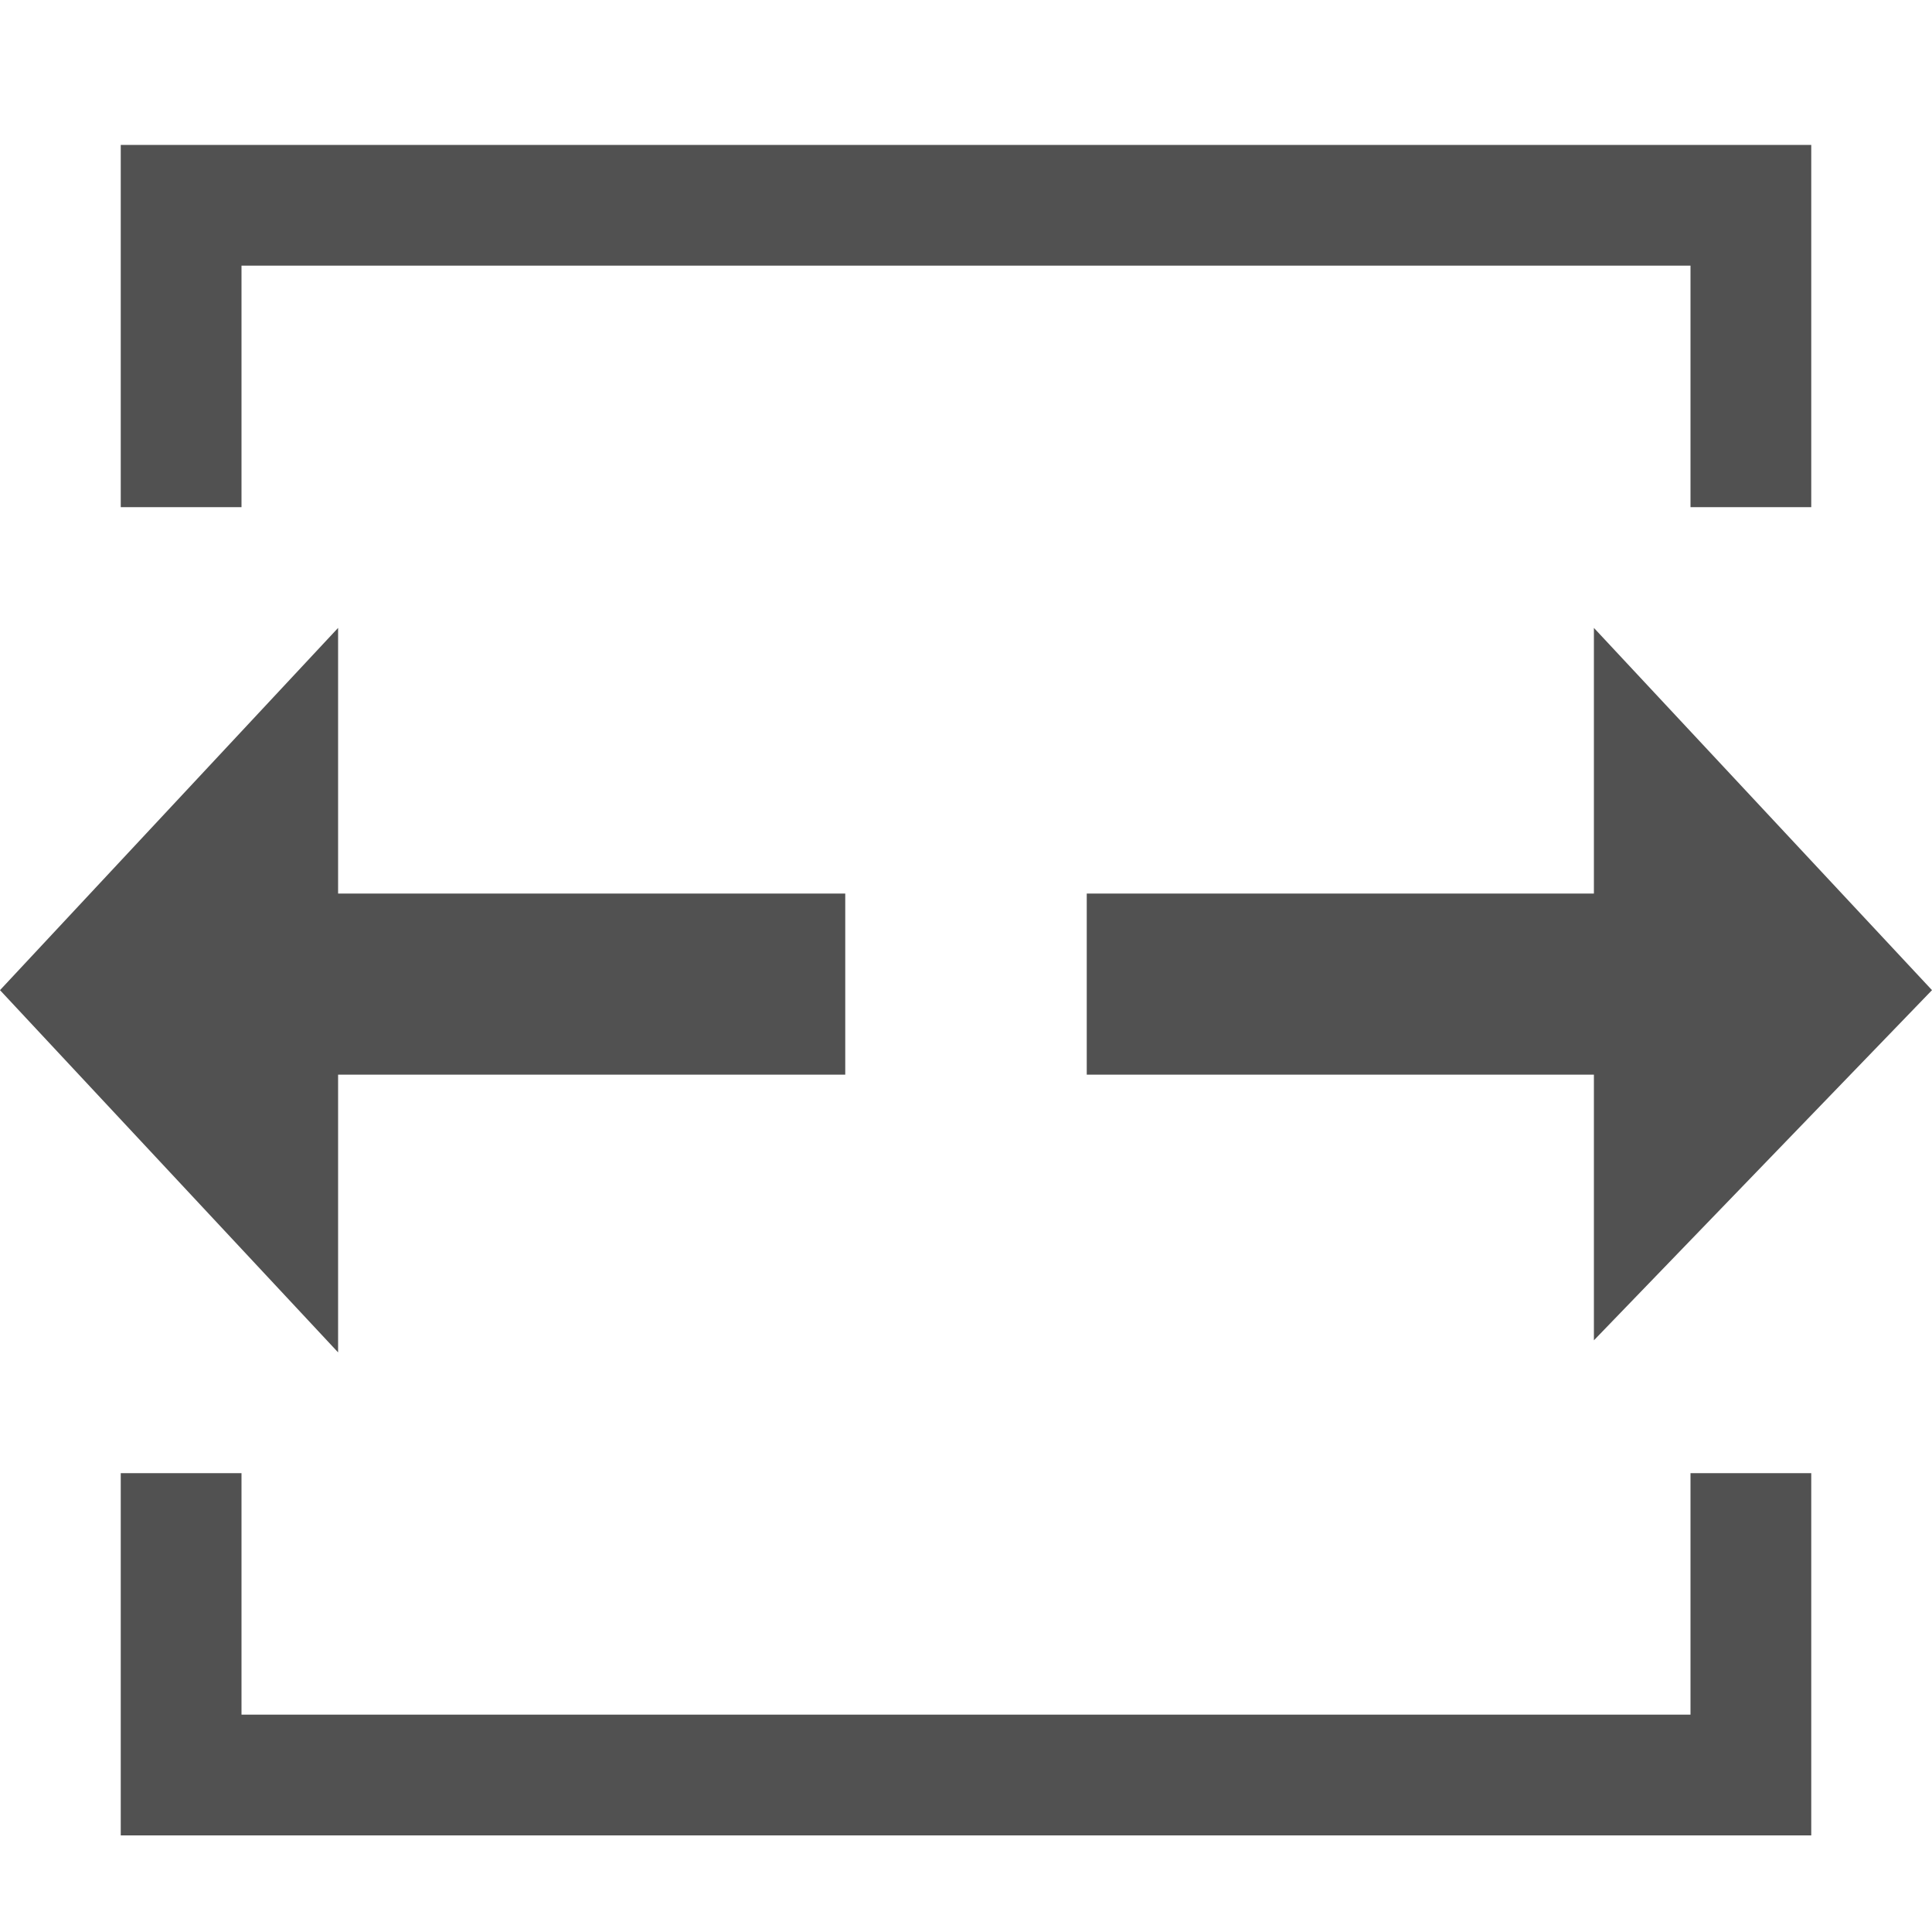
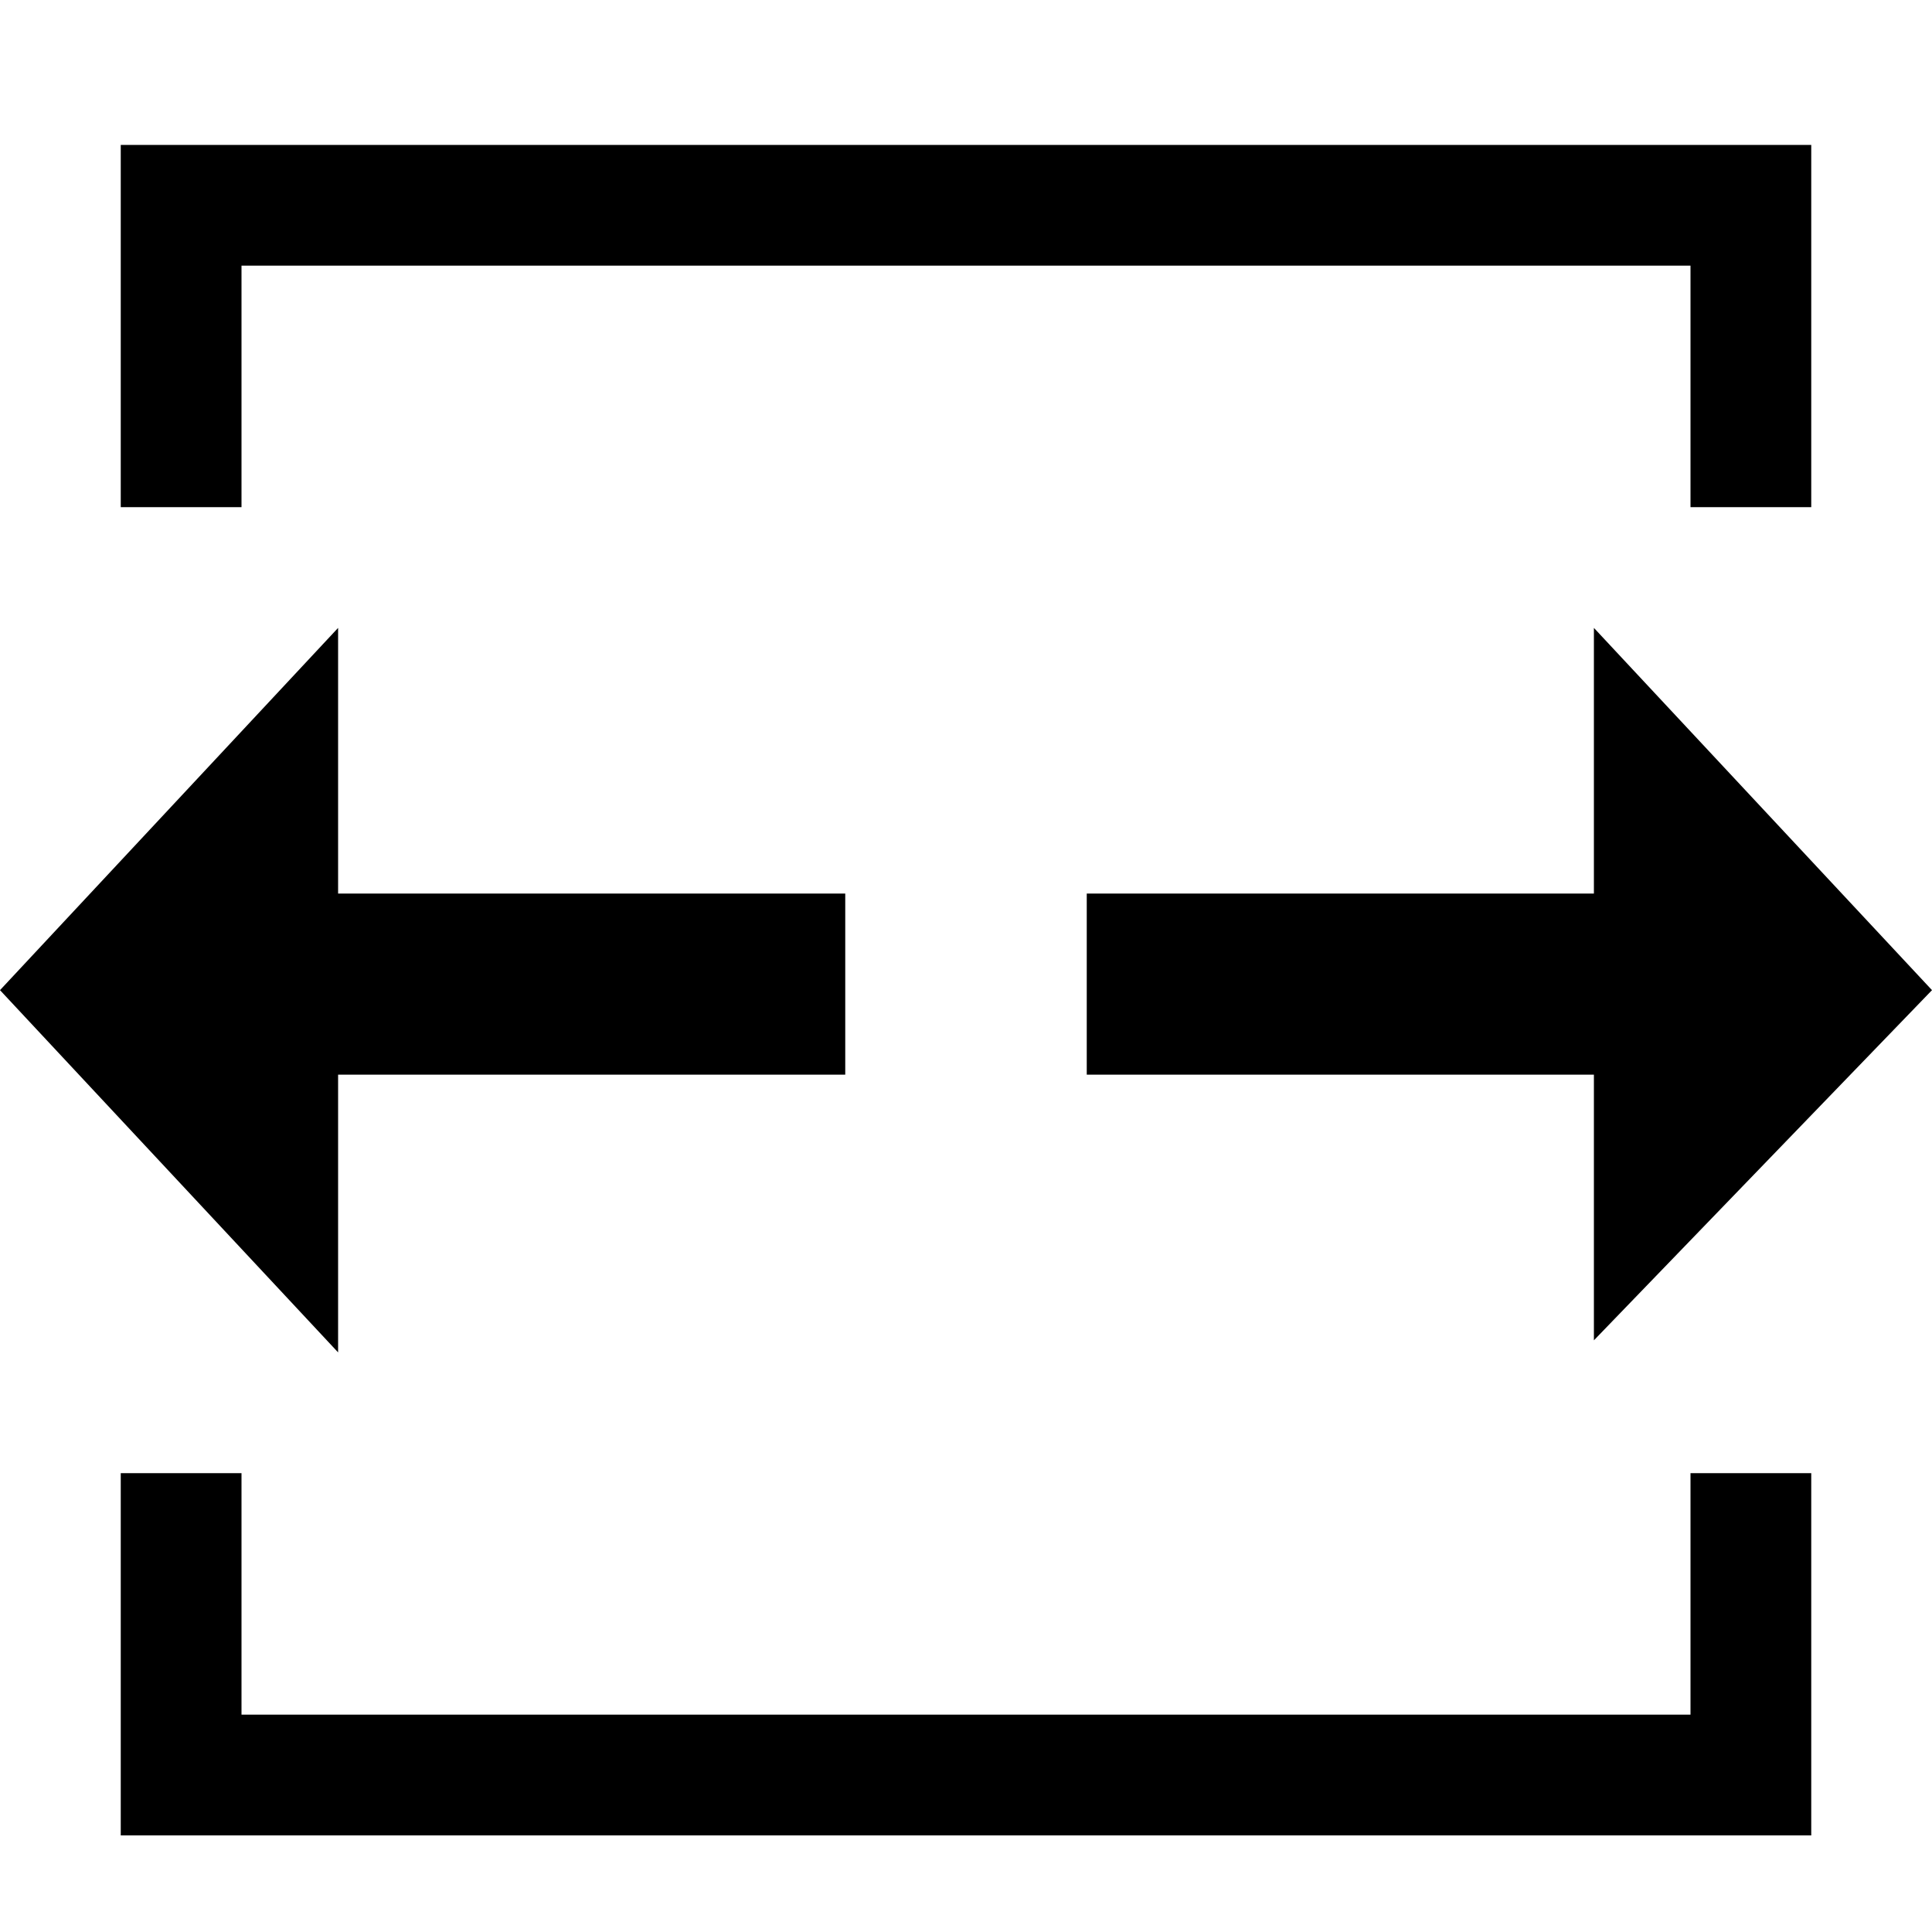
<svg xmlns="http://www.w3.org/2000/svg" t="1742649639774" class="icon" viewBox="0 0 1024 1024" version="1.1" p-id="1436" width="32" height="32">
-   <path d="M179.2 569.6h268.8v-96h-268.8v-140.8l-179.2 192 179.2 192v-147.2z m844.8-44.8l-179.2-192v140.8H576v96h268.8v140.8l179.2-185.6z m-896-384h768v128h64v-192h-896v192h64v-128z m768 768h-768v-128h-64v192h896v-192h-64v128z" fill="#515151" p-id="1437" />
+   <path d="M179.2 569.6h268.8v-96h-268.8v-140.8l-179.2 192 179.2 192v-147.2z m844.8-44.8l-179.2-192v140.8H576v96h268.8v140.8l179.2-185.6z m-896-384h768v128h64v-192h-896v192h64v-128z m768 768h-768v-128h-64v192h896v-192h-64v128z" p-id="1437" />
</svg>
